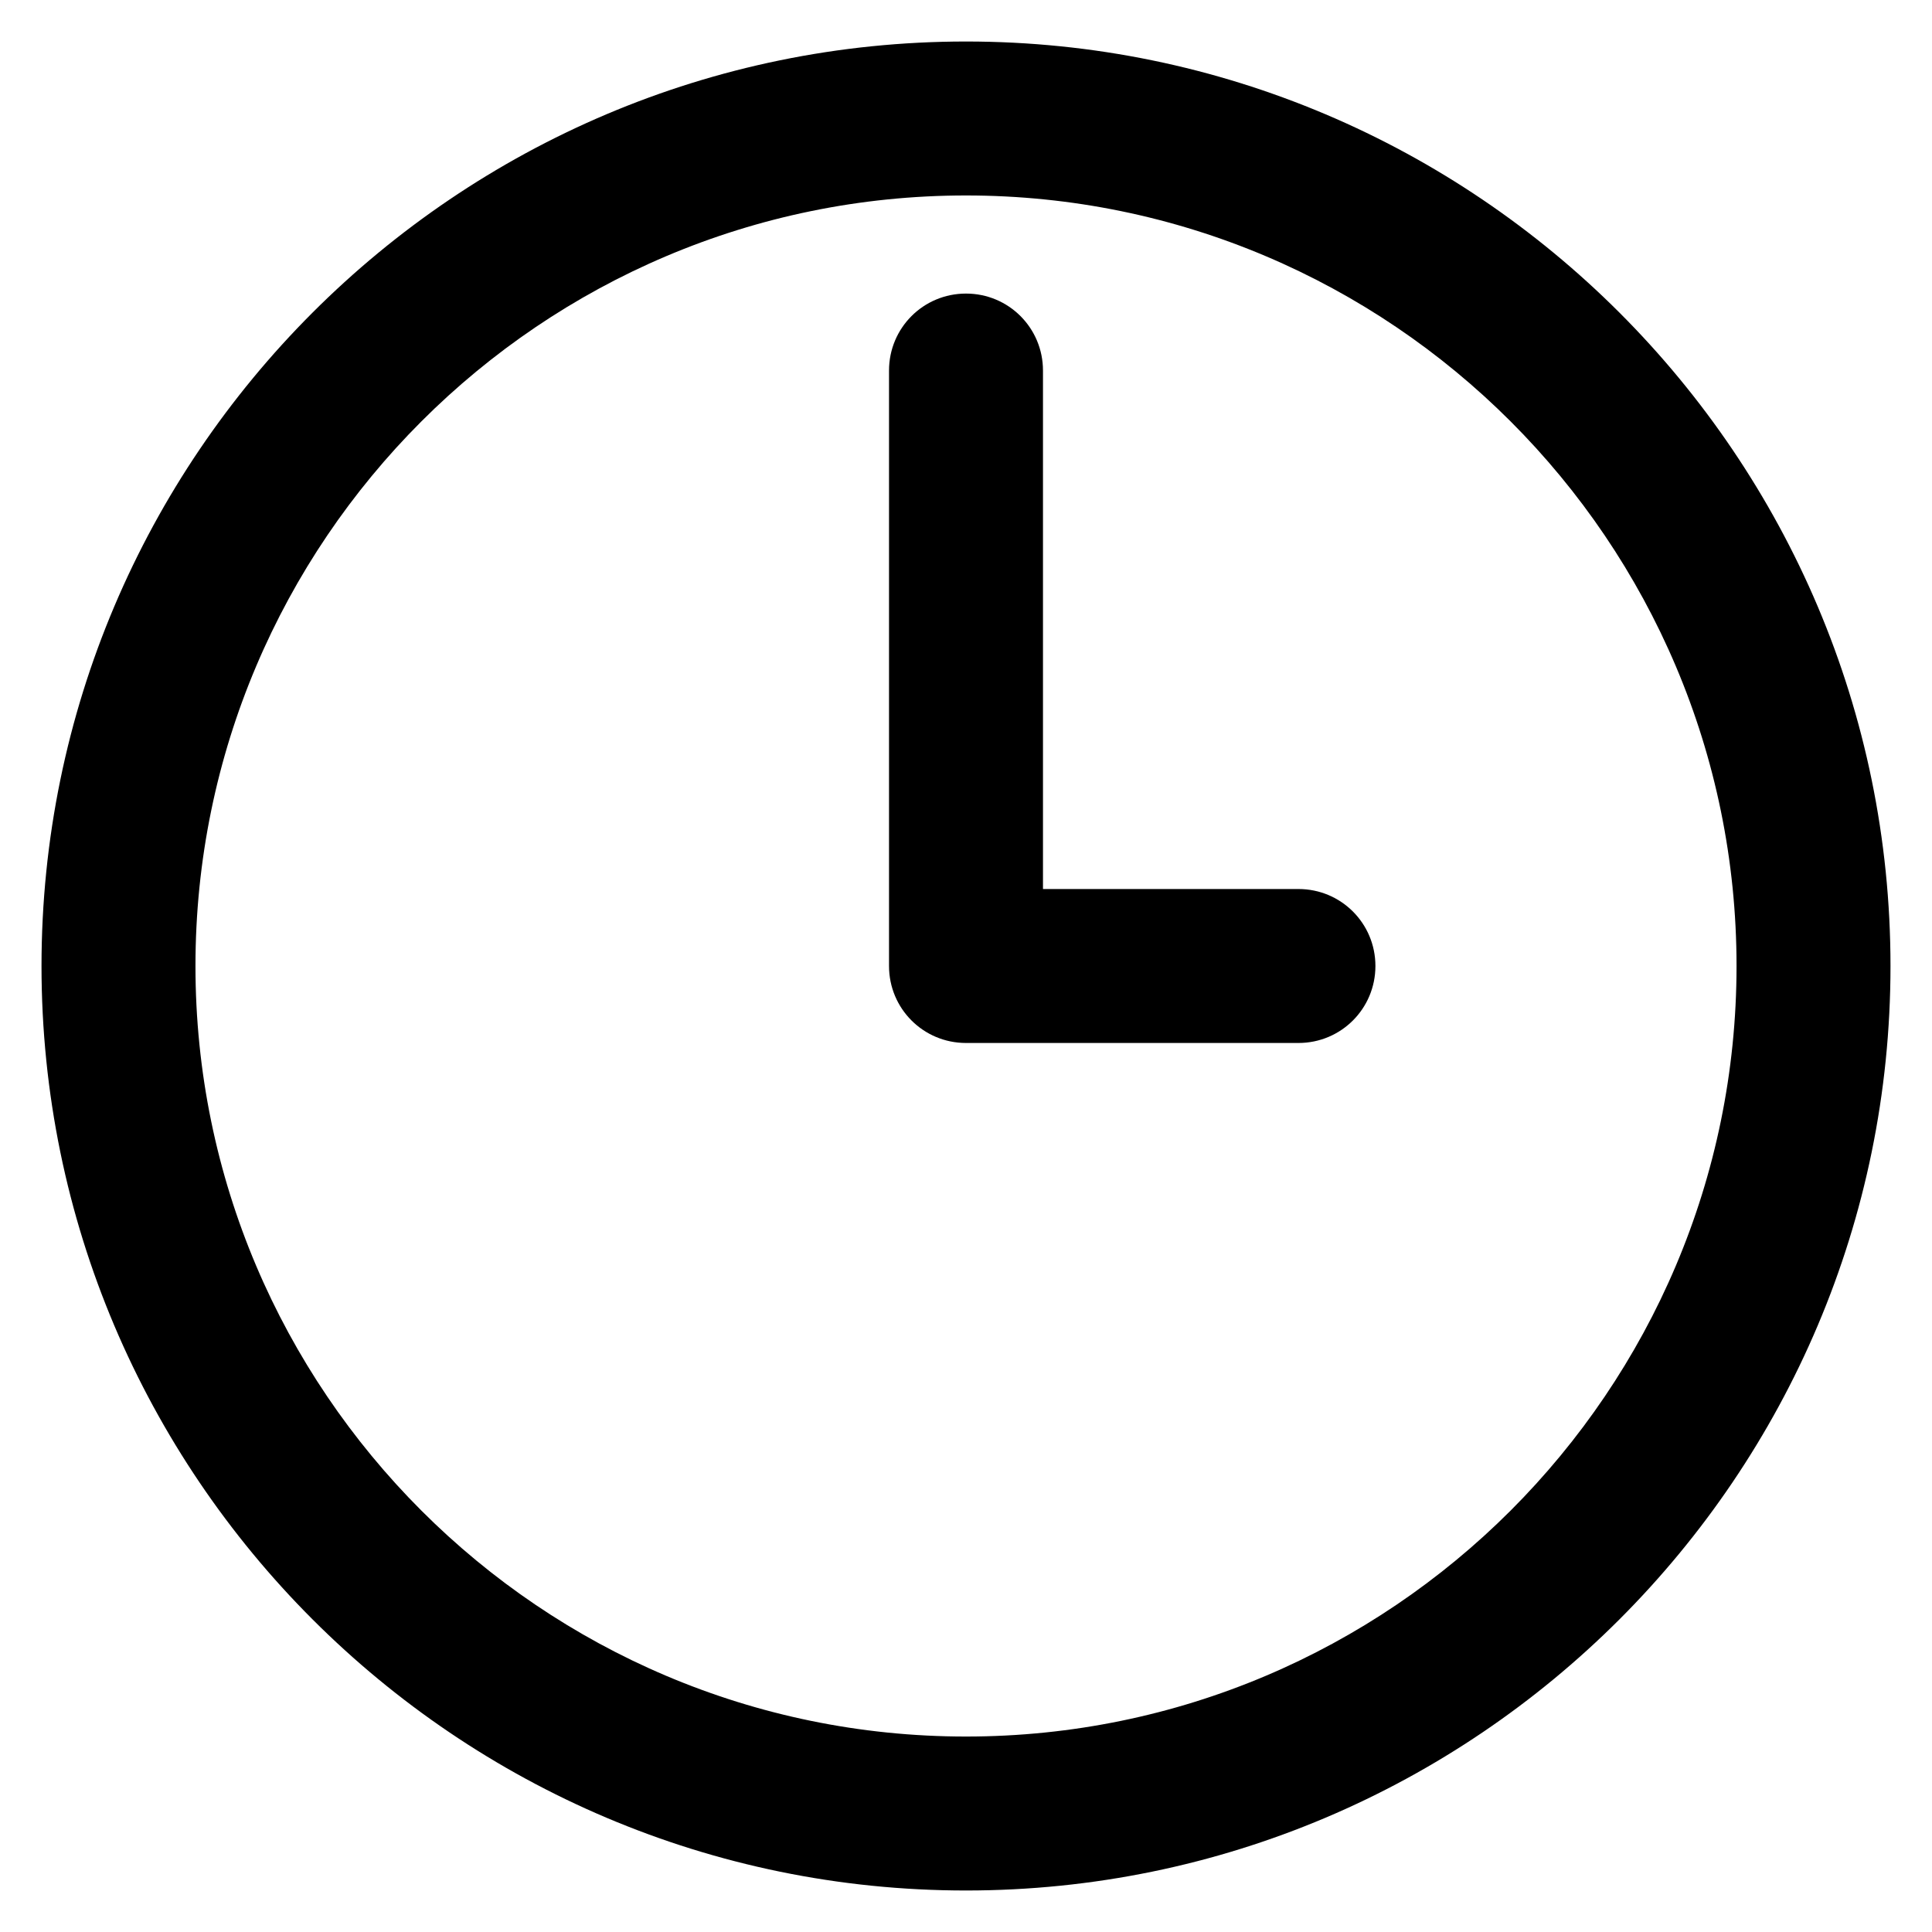
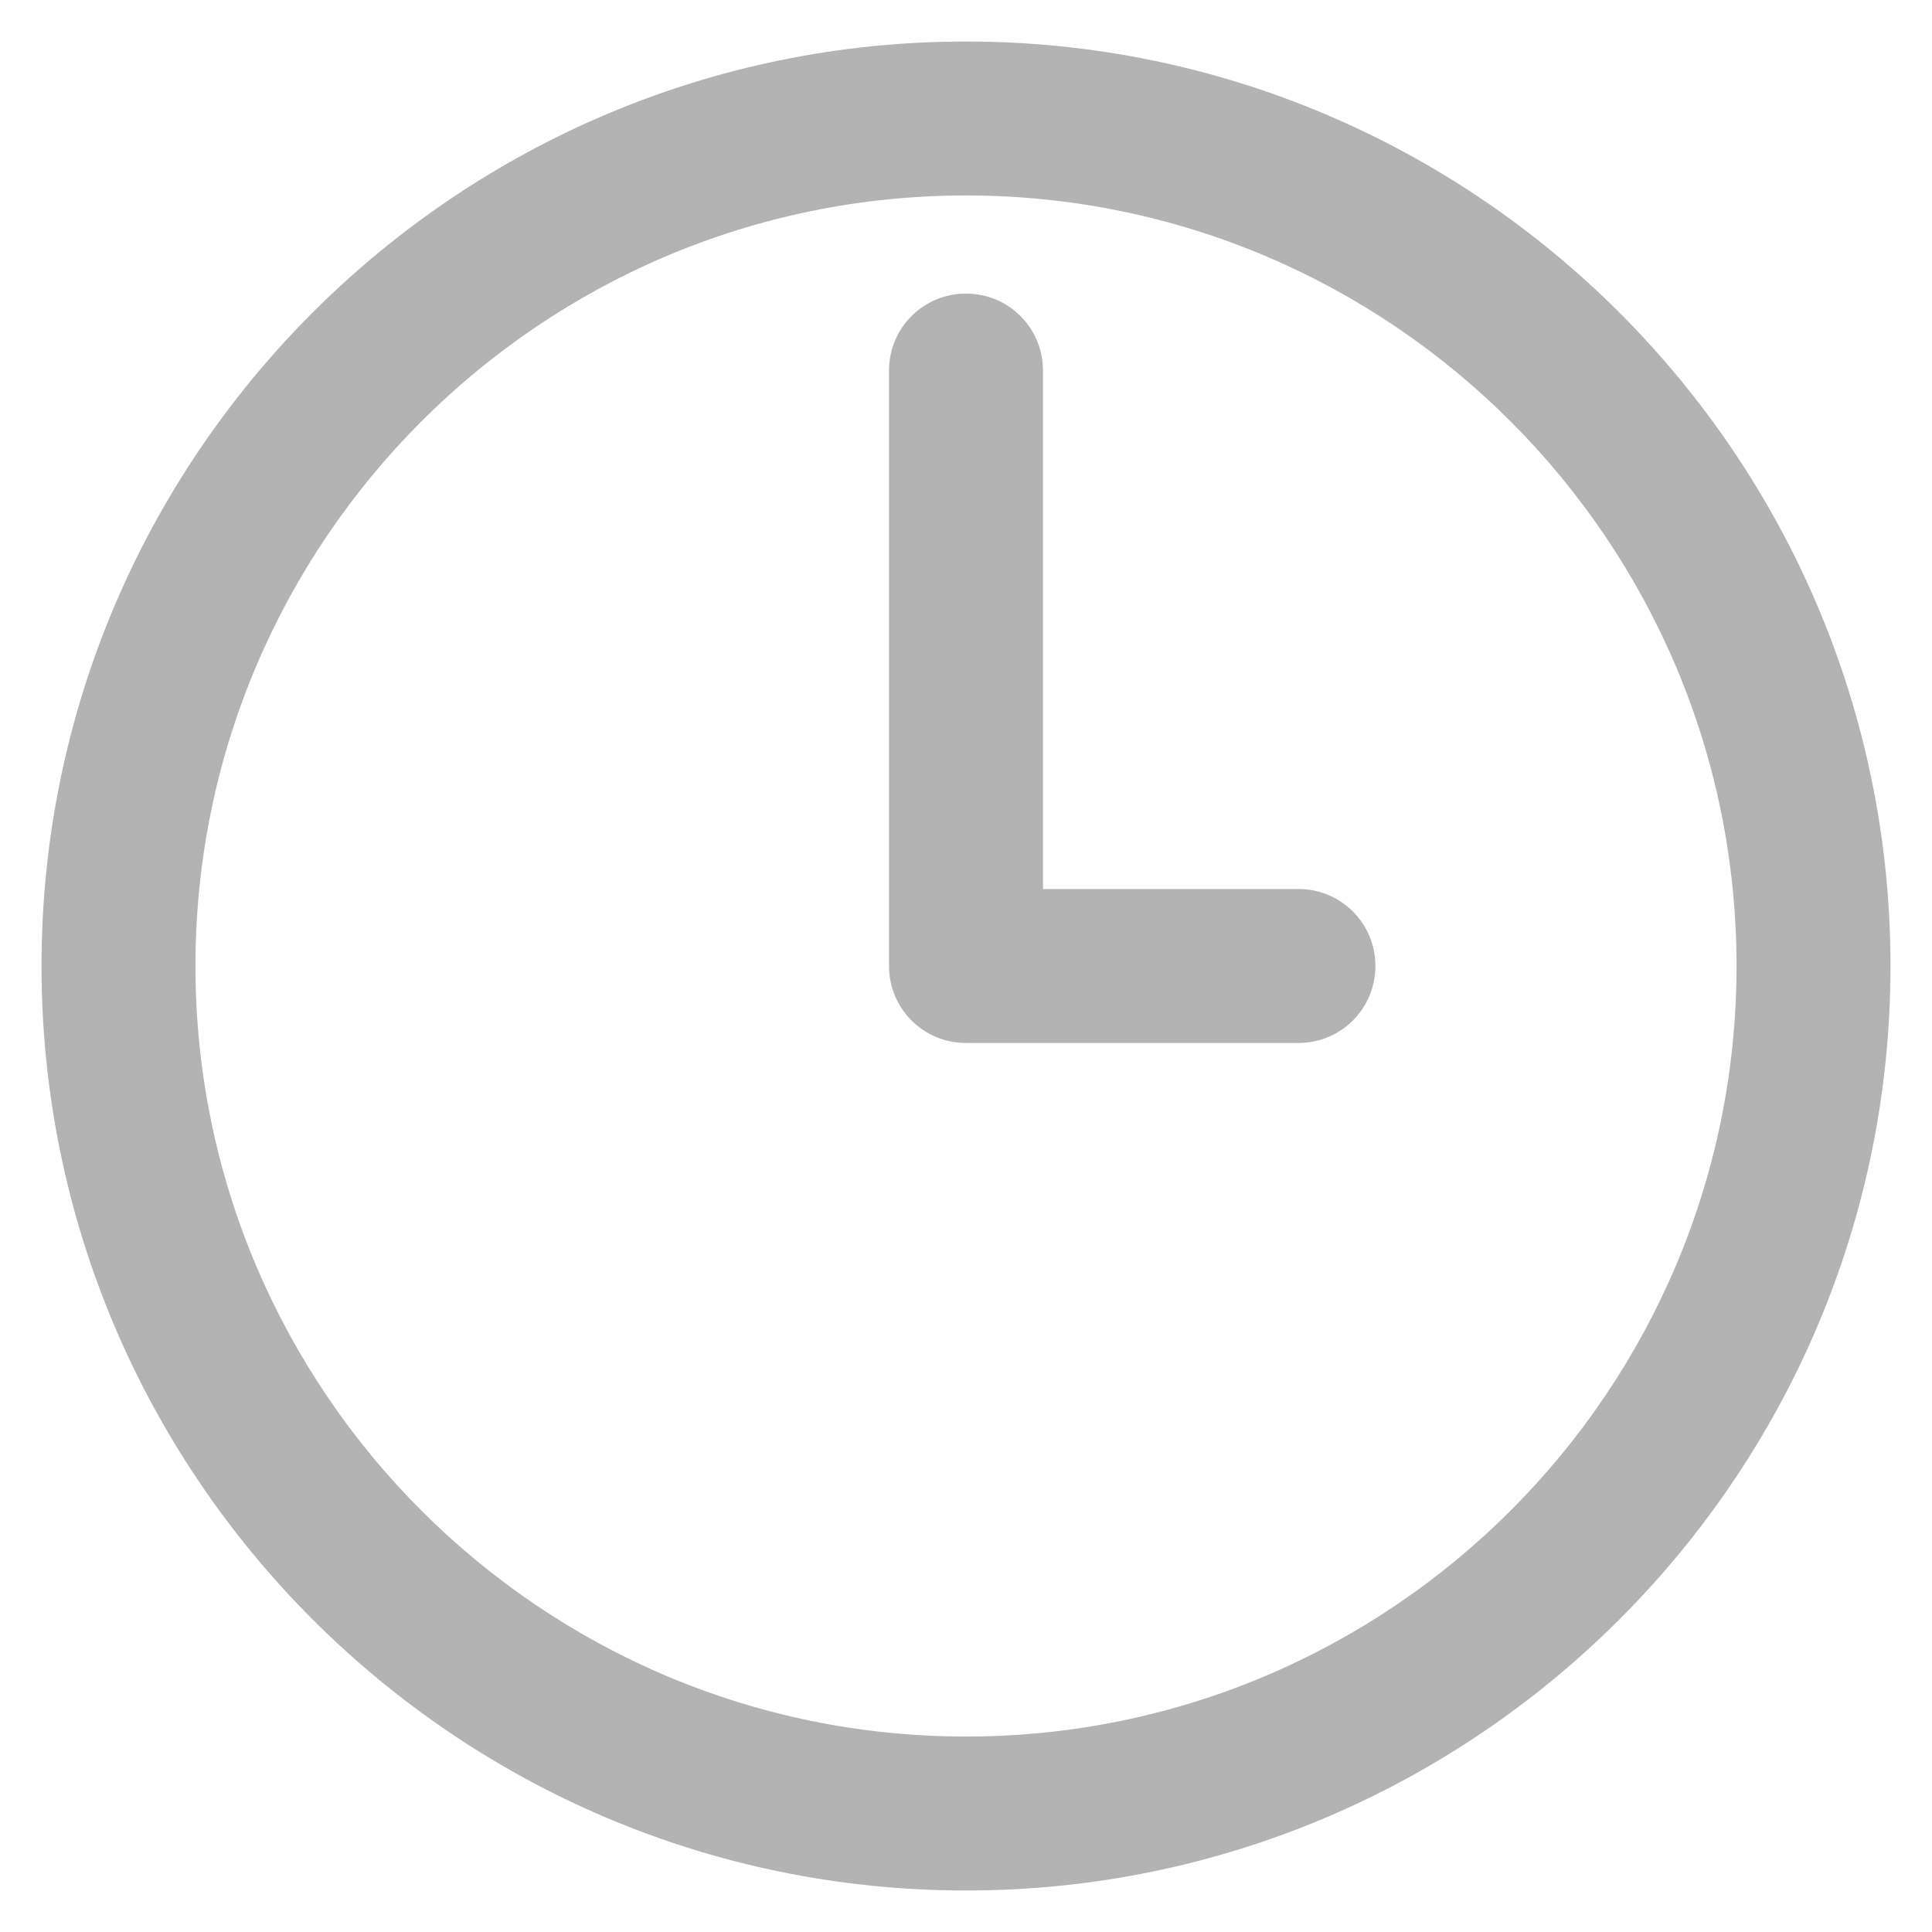
- <svg xmlns="http://www.w3.org/2000/svg" version="1.1" viewBox="0 0 512 512" enable-background="new 0 0 512 512">
+ <svg xmlns="http://www.w3.org/2000/svg" version="1.1" id="Layer_1" x="0px" y="0px" viewBox="0 0 512 512" style="enable-background:new 0 0 512 512;" xml:space="preserve">
+   <style type="text/css">
+ 	.st0{fill:#B3B3B3;}
+ </style>
  <g>
    <g>
-       <path d="m256,51.8c-112.6,0-204.2,91.6-204.2,204.2s91.6,204.2 204.2,204.2 204.2-91.6 204.2-204.2-91.6-204.2-204.2-204.2v-1.42109e-14zm0,449.2c-135.1,0-245-109.9-245-245s109.9-245 245-245 245,109.9 245,245-109.9,245-245,245z" />
-       <path d="m344.1,276.4h-88.1c-11.3,0-20.4-9.1-20.4-20.4v-157.8c0-11.3 9.1-20.4 20.4-20.4 11.3,0 20.4,9.1 20.4,20.4v137.4h67.7c11.3,0 20.4,9.1 20.4,20.4 5.68434e-14,11.3-9.1,20.4-20.4,20.4z" />
+       <path class="st0" d="M256,51.8C143.4,51.8,51.8,143.4,51.8,256S143.4,460.2,256,460.2S460.2,368.6,460.2,256S368.6,51.8,256,51.8    C256,51.8,256,51.8,256,51.8z M256,501C120.9,501,11,391.1,11,256S120.9,11,256,11s245,109.9,245,245S391.1,501,256,501z" />
+       <path class="st0" d="M344.1,276.4H256c-11.3,0-20.4-9.1-20.4-20.4V98.2c0-11.3,9.1-20.4,20.4-20.4s20.4,9.1,20.4,20.4v137.4h67.7    c11.3,0,20.4,9.1,20.4,20.4C364.5,267.3,355.4,276.4,344.1,276.4L344.1,276.4z" />
    </g>
  </g>
</svg>
